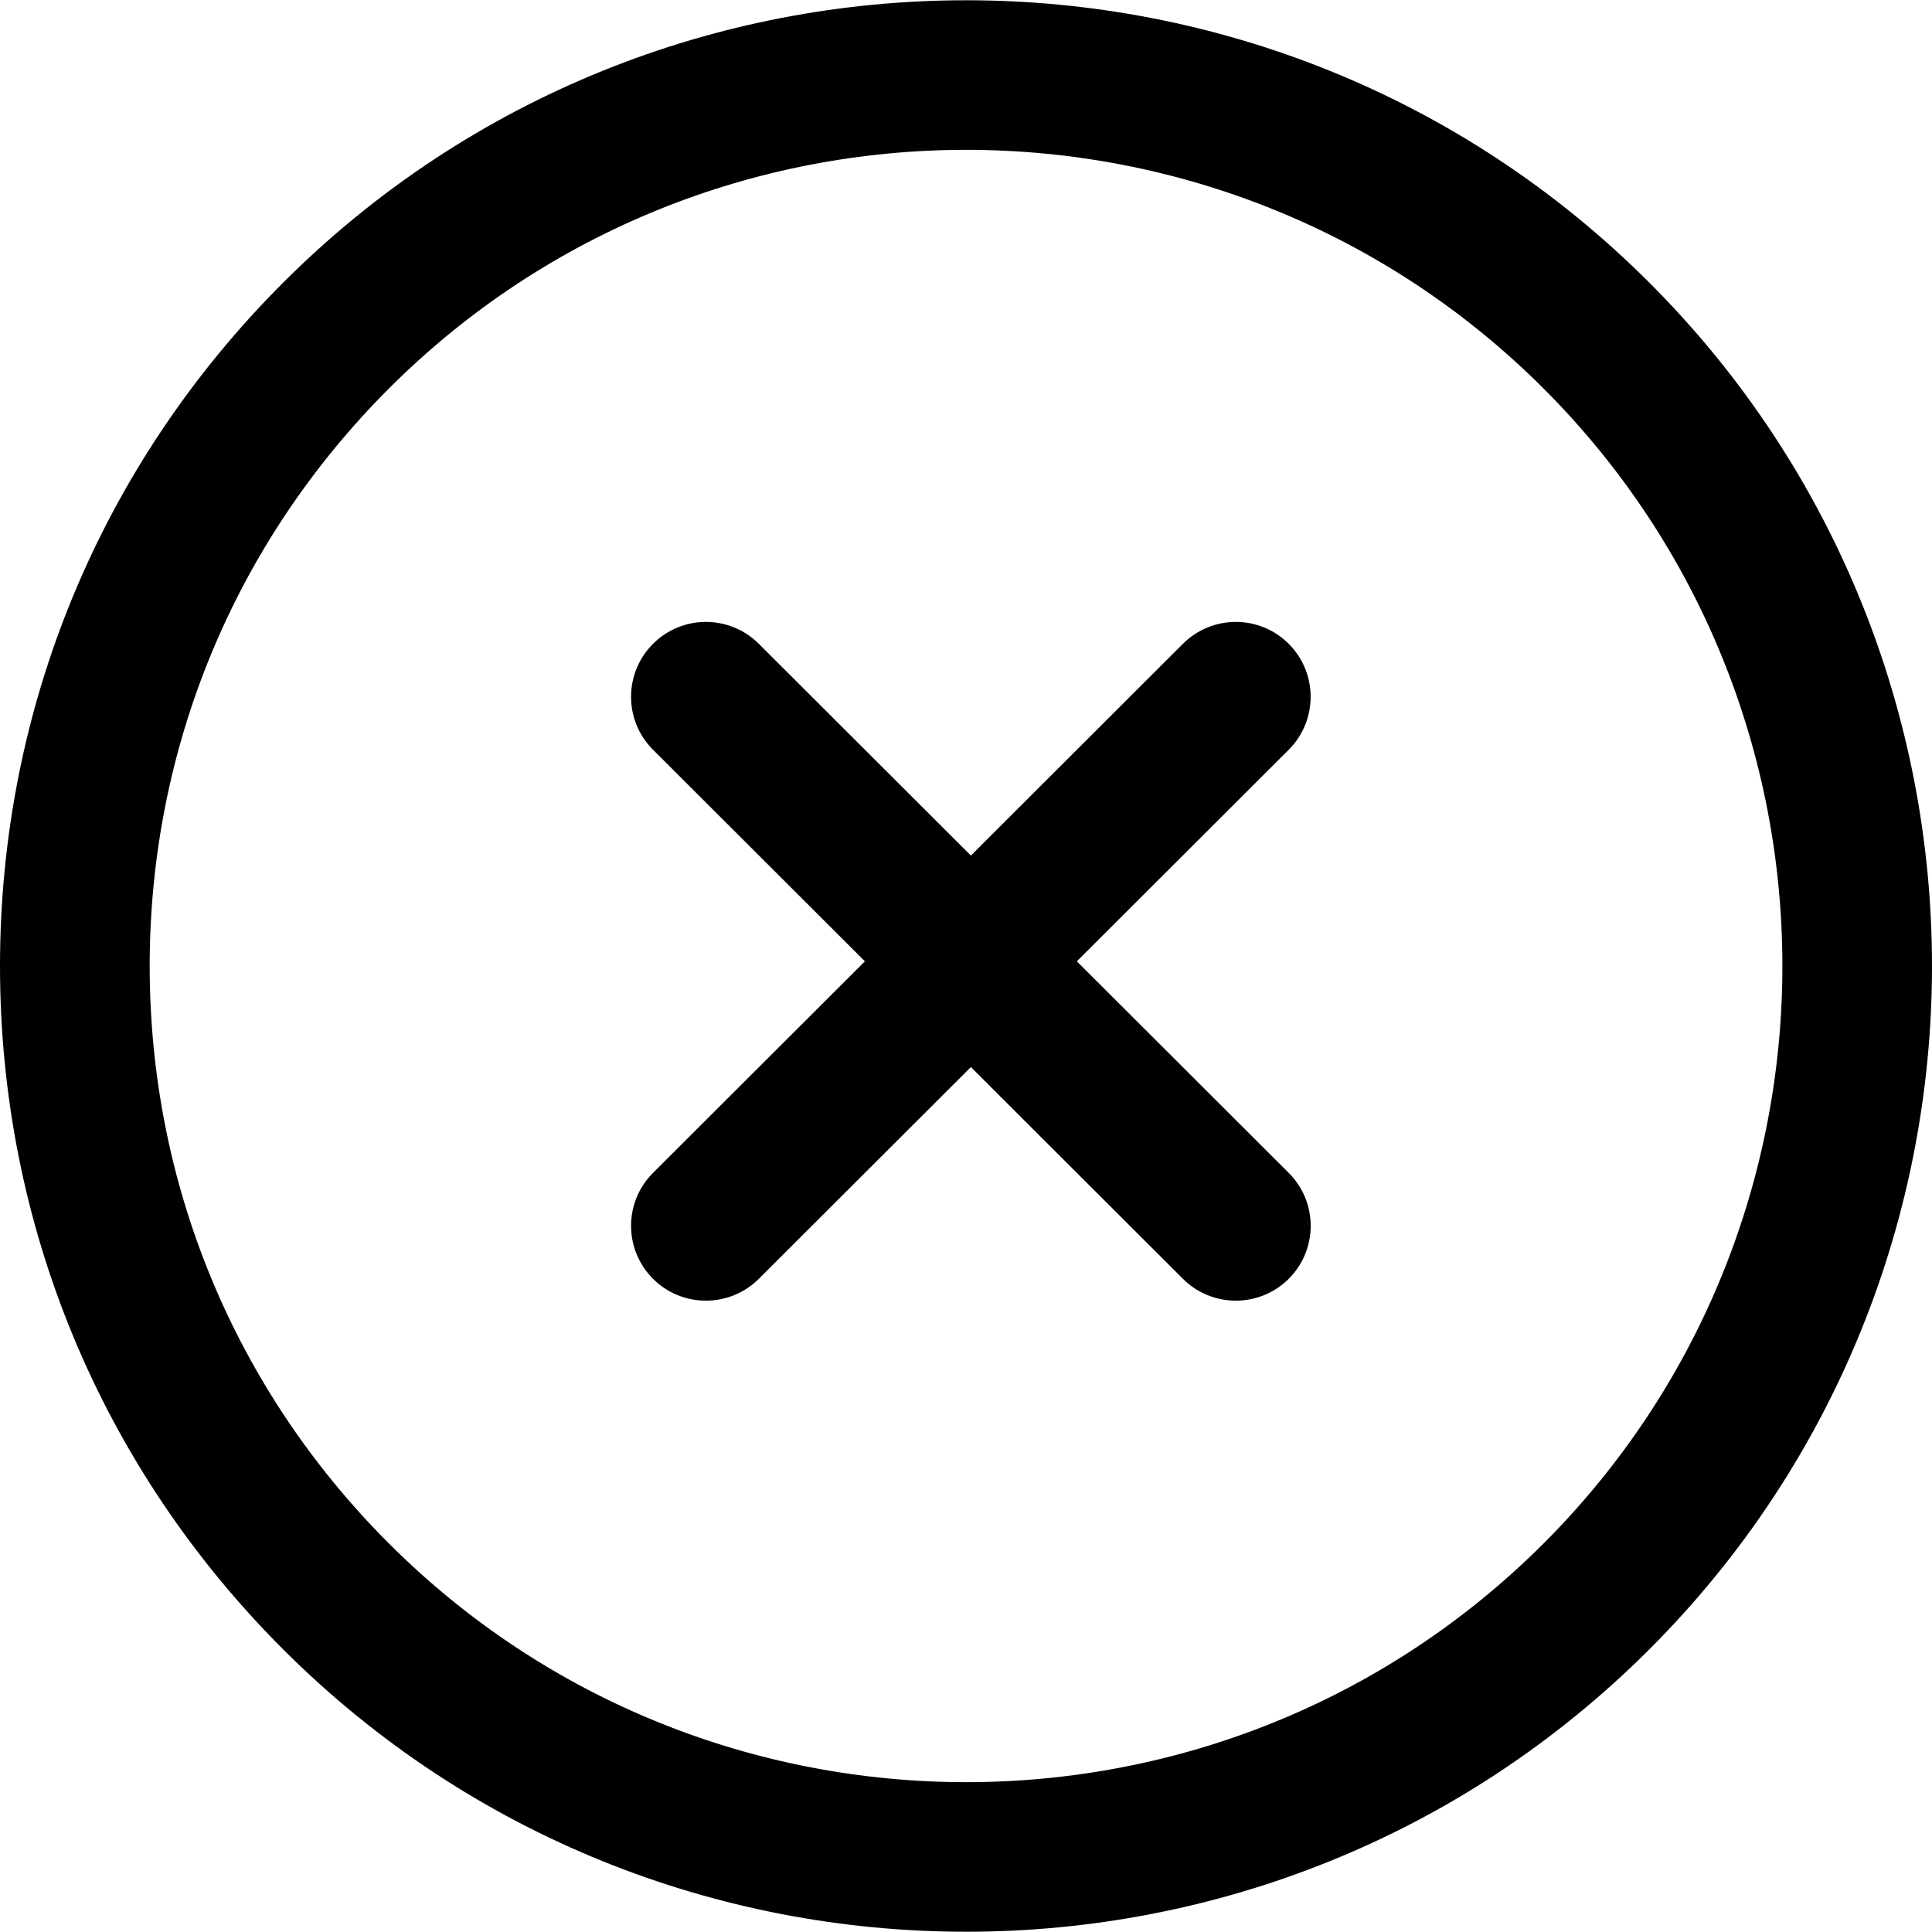
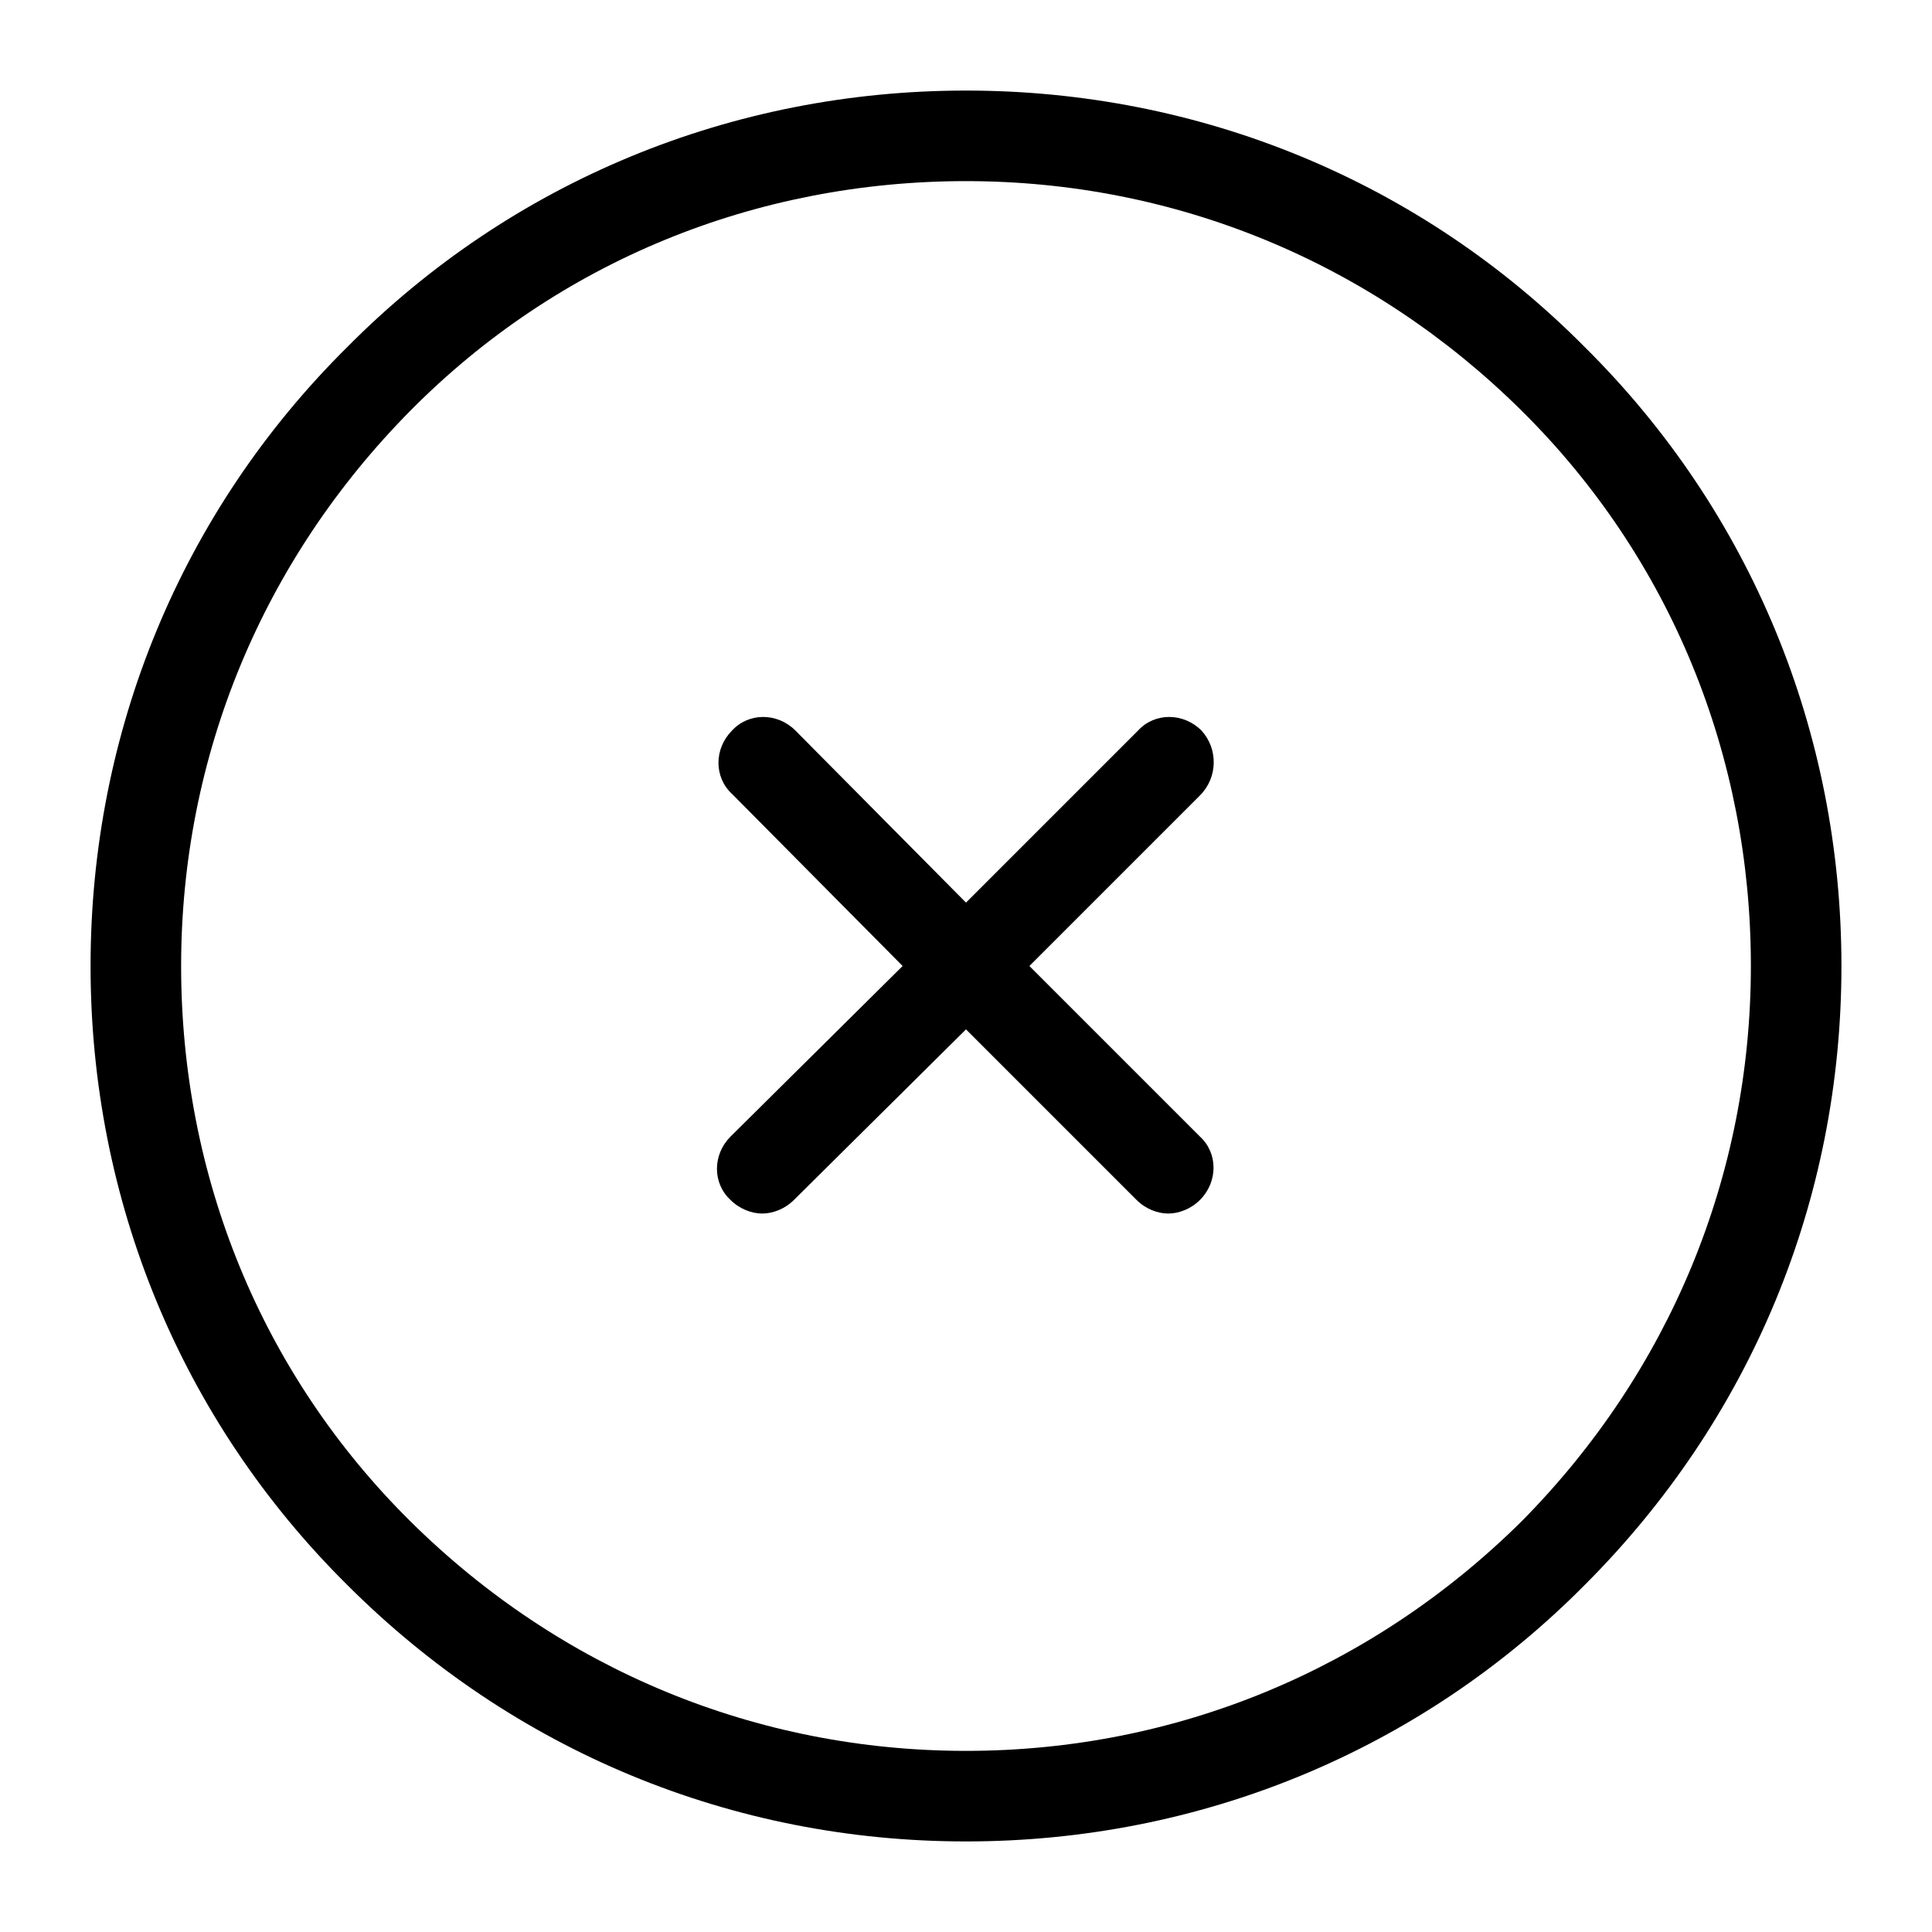
- <svg xmlns="http://www.w3.org/2000/svg" version="1.1" id="Capa_1" x="0px" y="0px" viewBox="0 0 511.995 511.995" style="enable-background:new 0 0 511.995 511.995;" xml:space="preserve">
-   <g>
-     <g>
-       <path d="M437.126,74.939c-99.826-99.826-262.307-99.826-362.133,0C26.637,123.314,0,187.617,0,256.005    s26.637,132.691,74.993,181.047c49.923,49.923,115.495,74.874,181.066,74.874s131.144-24.951,181.066-74.874    C536.951,337.226,536.951,174.784,437.126,74.939z M409.08,409.006c-84.375,84.375-221.667,84.375-306.042,0    c-40.858-40.858-63.37-95.204-63.37-153.001s22.512-112.143,63.37-153.021c84.375-84.375,221.667-84.355,306.042,0    C493.435,187.359,493.435,324.651,409.08,409.006z" />
-     </g>
-   </g>
-   <g>
-     <g>
-       <path d="M341.525,310.827l-56.151-56.071l56.151-56.071c7.735-7.735,7.735-20.29,0.02-28.046    c-7.755-7.775-20.31-7.755-28.065-0.02l-56.19,56.111l-56.19-56.111c-7.755-7.735-20.31-7.755-28.065,0.02    c-7.735,7.755-7.735,20.31,0.02,28.046l56.151,56.071l-56.151,56.071c-7.755,7.735-7.755,20.29-0.02,28.046    c3.868,3.887,8.965,5.811,14.043,5.811s10.155-1.944,14.023-5.792l56.19-56.111l56.19,56.111    c3.868,3.868,8.945,5.792,14.023,5.792c5.078,0,10.175-1.944,14.043-5.811C349.28,331.117,349.28,318.562,341.525,310.827z" />
-     </g>
-   </g>
-   <g>
- </g>
-   <g>
- </g>
-   <g>
- </g>
-   <g>
- </g>
-   <g>
- </g>
-   <g>
- </g>
-   <g>
- </g>
-   <g>
- </g>
-   <g>
- </g>
-   <g>
- </g>
-   <g>
- </g>
-   <g>
- </g>
-   <g>
- </g>
-   <g>
- </g>
-   <g>
- </g>
+ <svg xmlns="http://www.w3.org/2000/svg" viewBox="0 0 128 128" width="64px" height="64px">
+   <path d="M 64 6 C 48.5 6 33.9 12 23 23 C 12 33.9 6 48.5 6 64 C 6 79.5 12 94.1 23 105 C 34 116 48.5 122 64 122 C 79.5 122 94.1 116 105 105 C 116 94 122 79.5 122 64 C 122 48.5 116 33.9 105 23 C 94.1 12 79.5 6 64 6 z M 64 12 C 77.9 12 90.901 17.399 100.801 27.199 C 110.701 36.999 116 50.1 116 64 C 116 77.9 110.601 90.901 100.801 100.801 C 90.901 110.601 77.9 116 64 116 C 50.1 116 37.099 110.601 27.199 100.801 C 17.299 91.001 12 77.9 12 64 C 12 50.1 17.399 37.099 27.199 27.199 C 36.999 17.299 50.1 12 64 12 z M 50.562 47.5 C 49.8 47.5 49.05 47.8 48.5 48.4 C 47.3 49.6 47.3 51.5 48.5 52.6 L 59.801 64 L 48.4 75.301 C 47.2 76.501 47.2 78.4 48.4 79.5 C 49 80.1 49.8 80.4 50.5 80.4 C 51.2 80.4 52 80.1 52.6 79.5 L 64 68.199 L 75.301 79.5 C 75.901 80.1 76.7 80.4 77.4 80.4 C 78.1 80.4 78.9 80.1 79.5 79.5 C 80.7 78.3 80.7 76.401 79.5 75.301 L 68.199 64 L 79.5 52.699 C 80.7 51.499 80.7 49.6 79.6 48.4 C 78.4 47.2 76.5 47.2 75.4 48.4 L 64 59.801 L 52.699 48.4 C 52.099 47.8 51.325 47.5 50.562 47.5 z" />
</svg>
